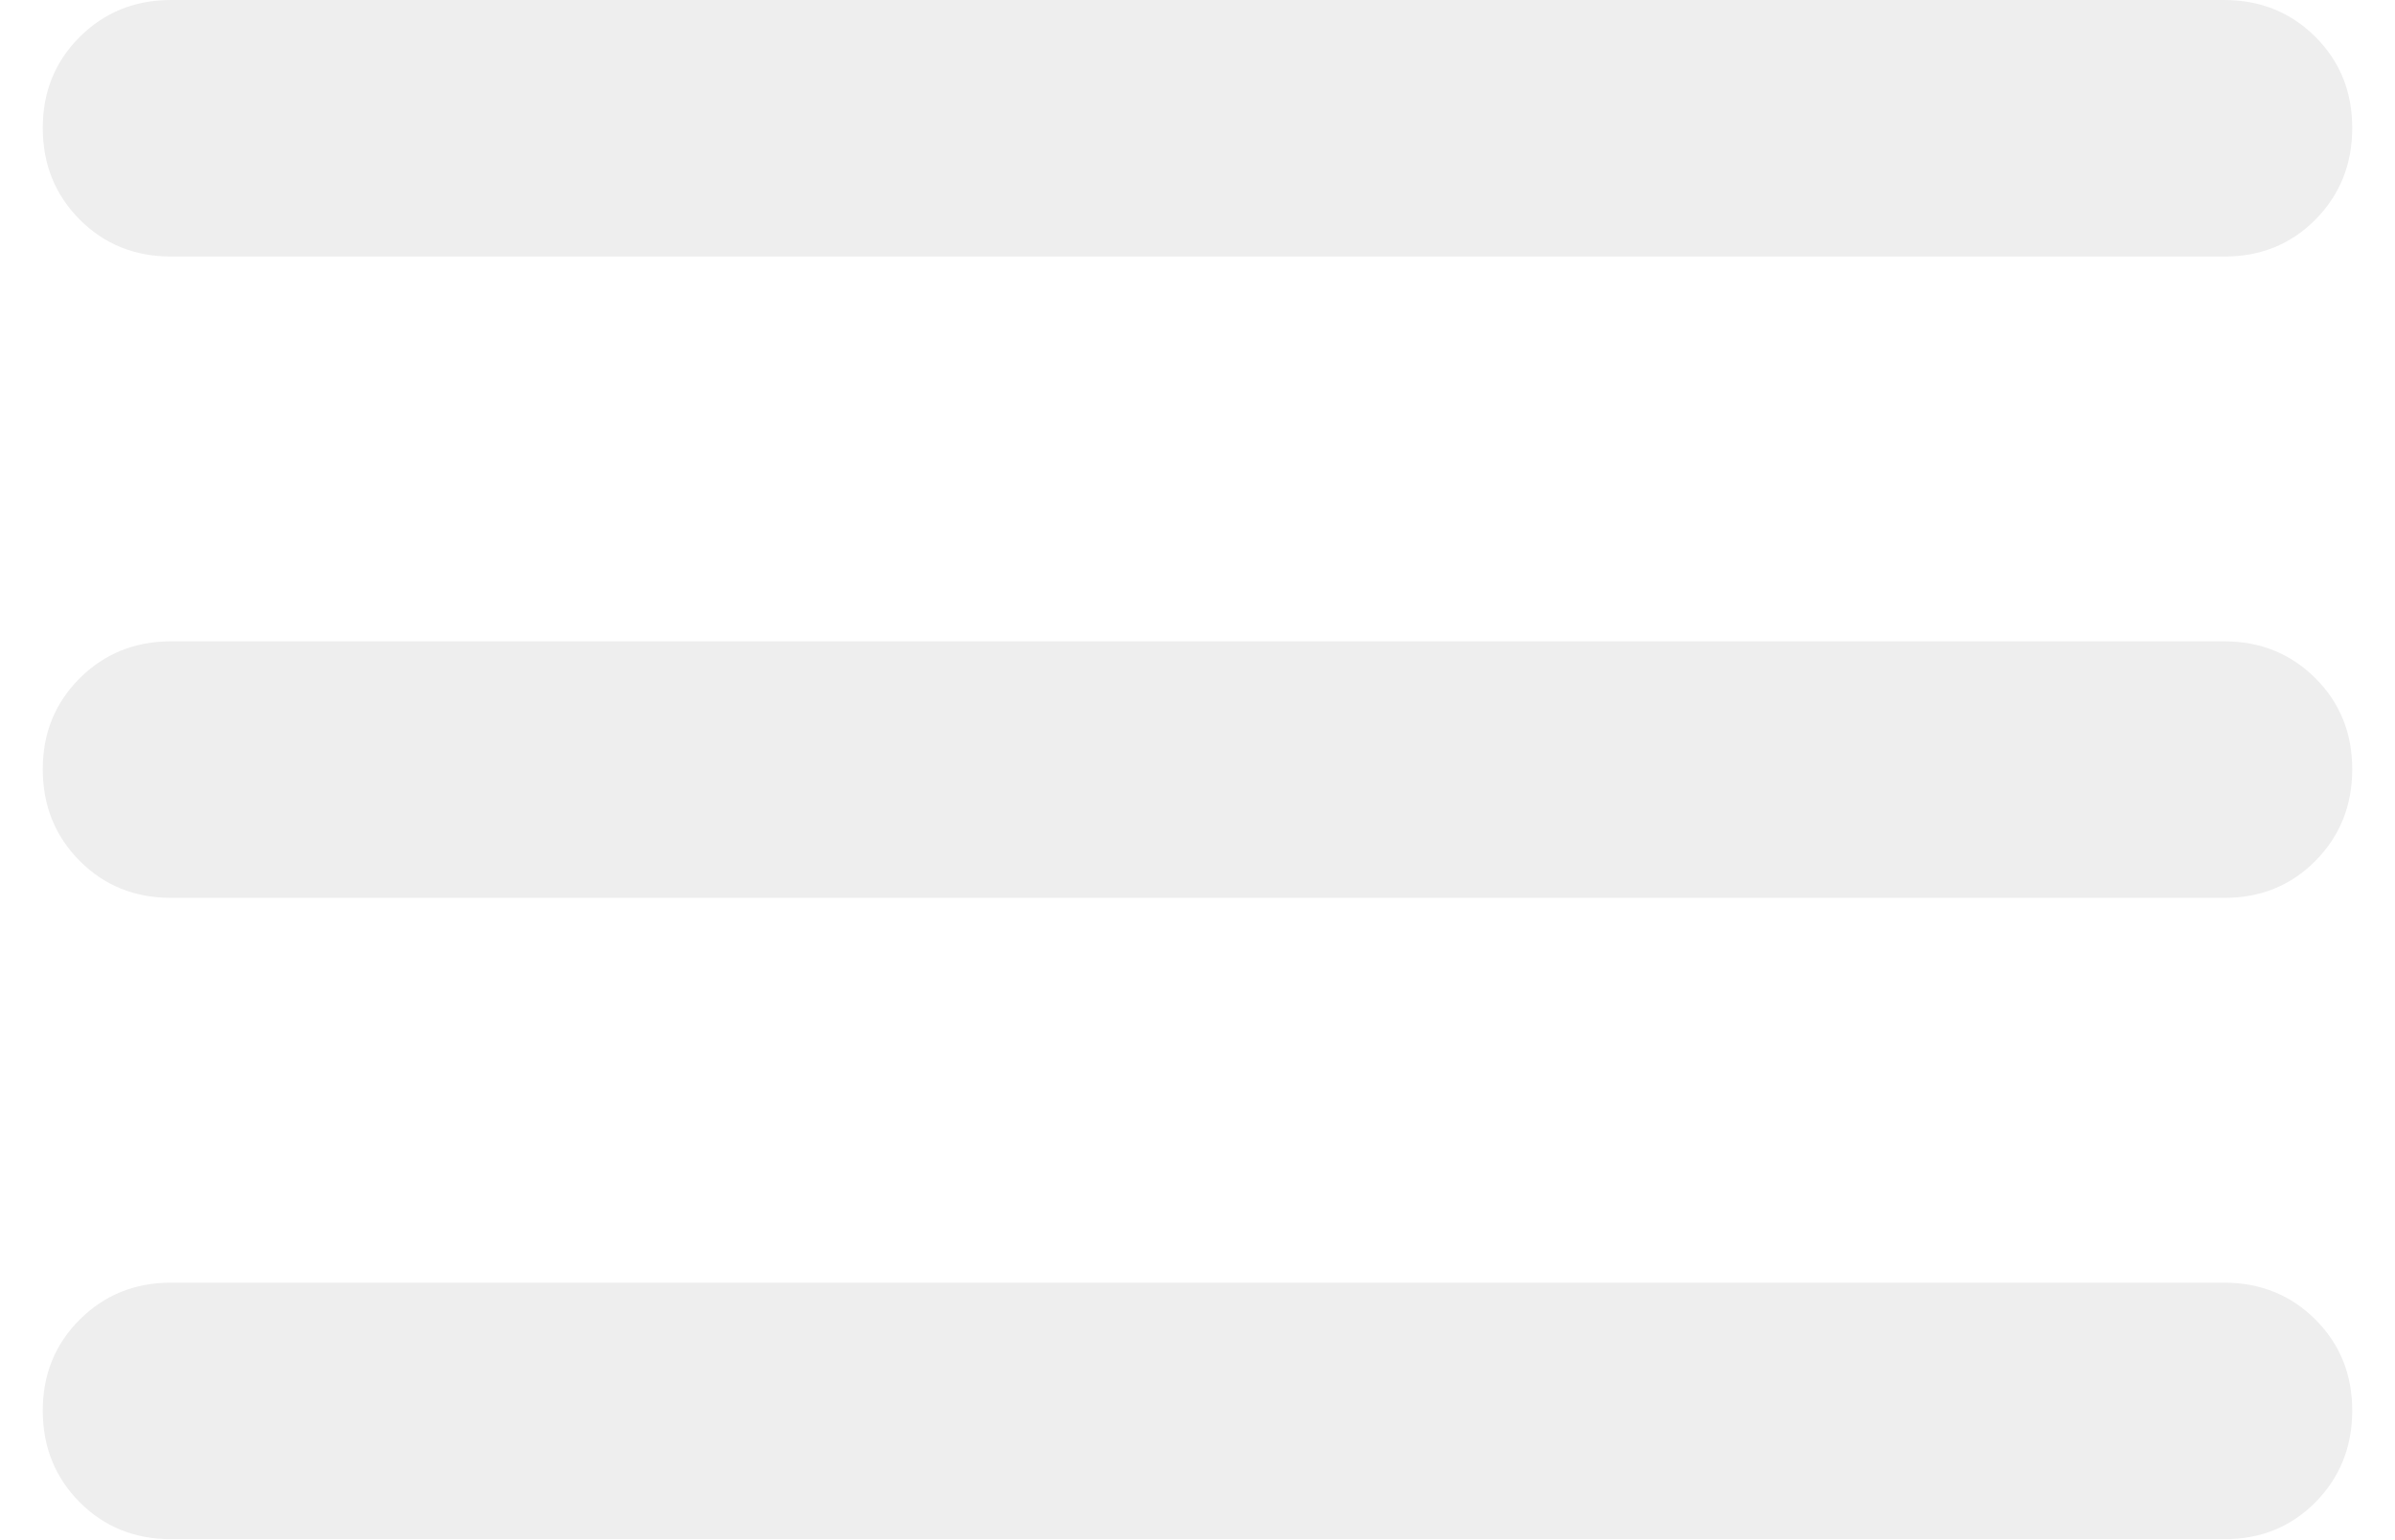
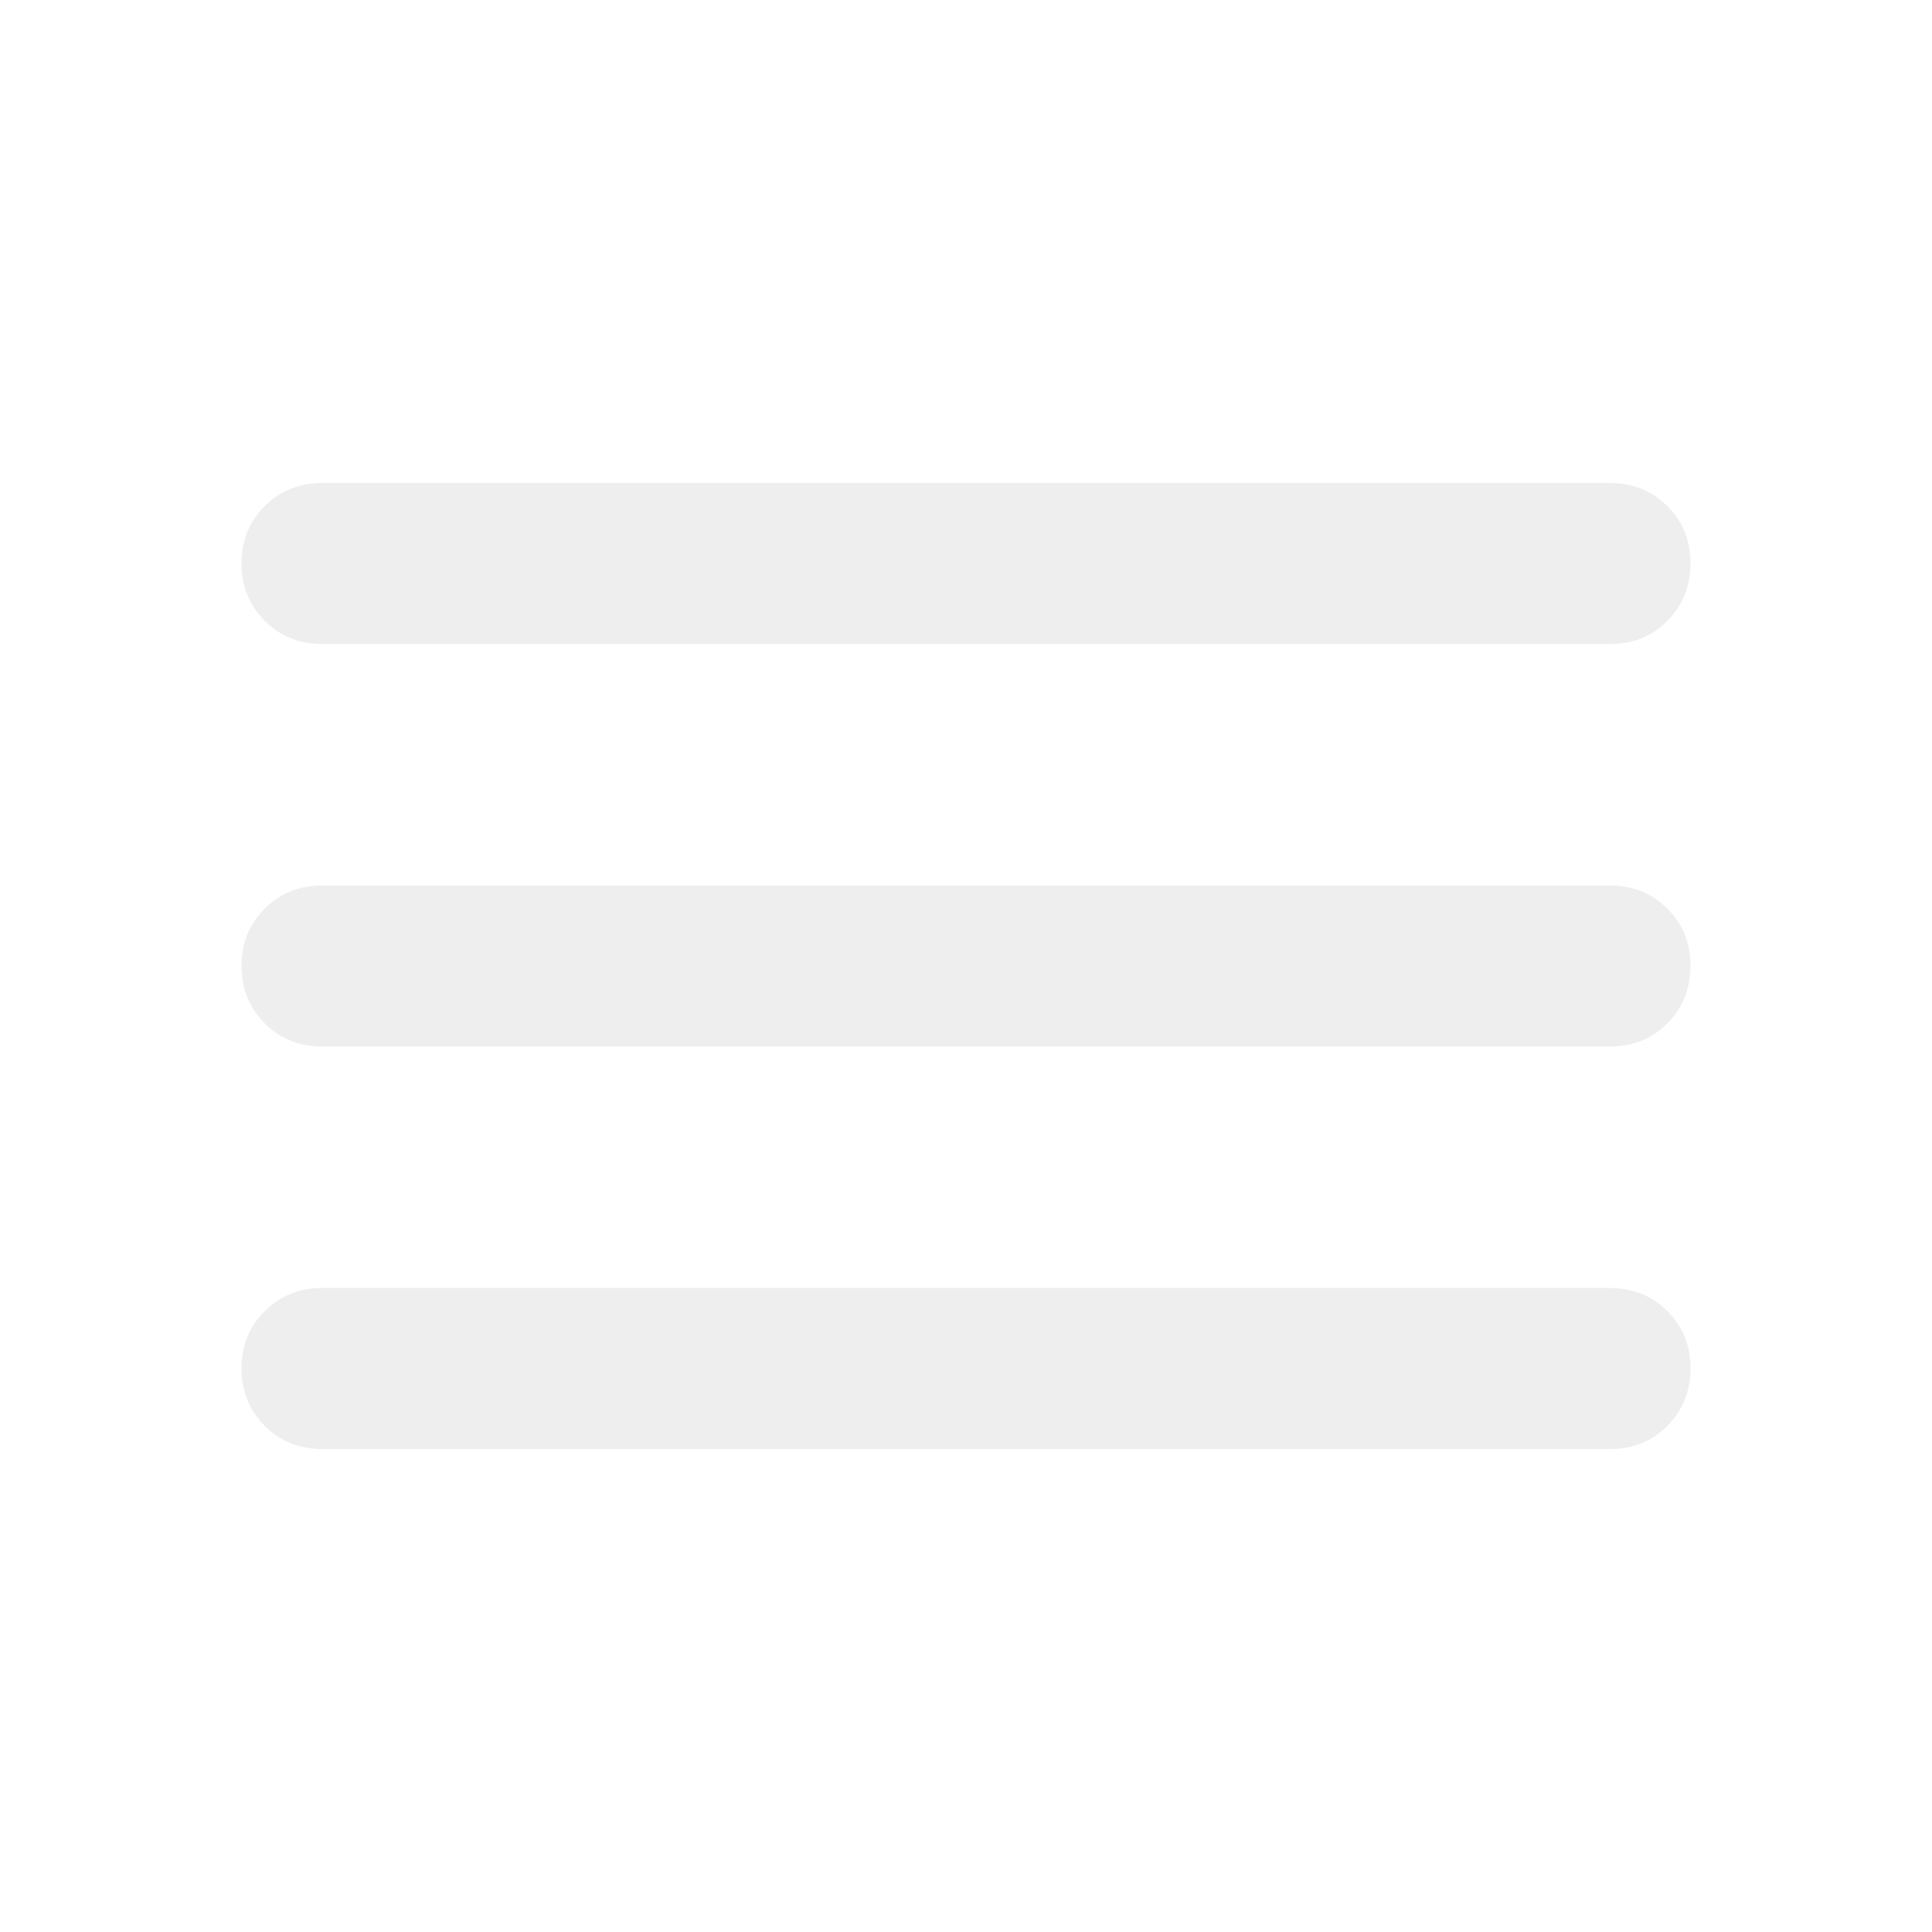
- <svg xmlns="http://www.w3.org/2000/svg" width="28" height="18" viewBox="0 0 28 18" fill="none">
-   <path d="M2 18C1.575 18 1.219 17.856 0.932 17.568C0.645 17.28 0.501 16.924 0.5 16.5C0.499 16.076 0.643 15.72 0.932 15.432C1.221 15.144 1.577 15 2 15H26C26.425 15 26.782 15.144 27.07 15.432C27.358 15.72 27.501 16.076 27.5 16.5C27.499 16.924 27.355 17.28 27.068 17.57C26.781 17.858 26.425 18.002 26 18H2ZM2 10.5C1.575 10.5 1.219 10.356 0.932 10.068C0.645 9.78 0.501 9.424 0.5 9C0.499 8.576 0.643 8.22 0.932 7.932C1.221 7.644 1.577 7.5 2 7.5H26C26.425 7.5 26.782 7.644 27.07 7.932C27.358 8.22 27.501 8.576 27.5 9C27.499 9.424 27.355 9.78 27.068 10.069C26.781 10.358 26.425 10.502 26 10.5H2ZM2 3C1.575 3 1.219 2.856 0.932 2.568C0.645 2.28 0.501 1.924 0.5 1.5C0.499 1.076 0.643 0.72 0.932 0.432C1.221 0.144 1.577 0 2 0H26C26.425 0 26.782 0.144 27.07 0.432C27.358 0.72 27.501 1.076 27.5 1.5C27.499 1.924 27.355 2.28 27.068 2.57C26.781 2.858 26.425 3.002 26 3H2Z" fill="#EEEEEE" />
+ <svg xmlns="http://www.w3.org/2000/svg" width="36" height="36" viewBox="0 0 36 36" fill="none">
+   <path d="M6 27C5.575 27 5.219 26.856 4.932 26.568C4.645 26.28 4.501 25.924 4.5 25.5C4.499 25.076 4.643 24.72 4.932 24.432C5.221 24.144 5.577 24 6 24H30C30.425 24 30.782 24.144 31.07 24.432C31.358 24.72 31.501 25.076 31.5 25.5C31.499 25.924 31.355 26.28 31.068 26.57C30.781 26.858 30.425 27.002 30 27H6ZM6 19.5C5.575 19.5 5.219 19.356 4.932 19.068C4.645 18.78 4.501 18.424 4.5 18C4.499 17.576 4.643 17.22 4.932 16.932C5.221 16.644 5.577 16.5 6 16.5H30C30.425 16.5 30.782 16.644 31.07 16.932C31.358 17.22 31.501 17.576 31.5 18C31.499 18.424 31.355 18.78 31.068 19.07C30.781 19.358 30.425 19.502 30 19.5H6ZM6 12C5.575 12 5.219 11.856 4.932 11.568C4.645 11.28 4.501 10.924 4.5 10.5C4.499 10.076 4.643 9.72 4.932 9.432C5.221 9.144 5.577 9 6 9H30C30.425 9 30.782 9.144 31.07 9.432C31.358 9.72 31.501 10.076 31.5 10.5C31.499 10.924 31.355 11.28 31.068 11.569C30.781 11.858 30.425 12.002 30 12H6Z" fill="#EEEEEE" />
</svg>
